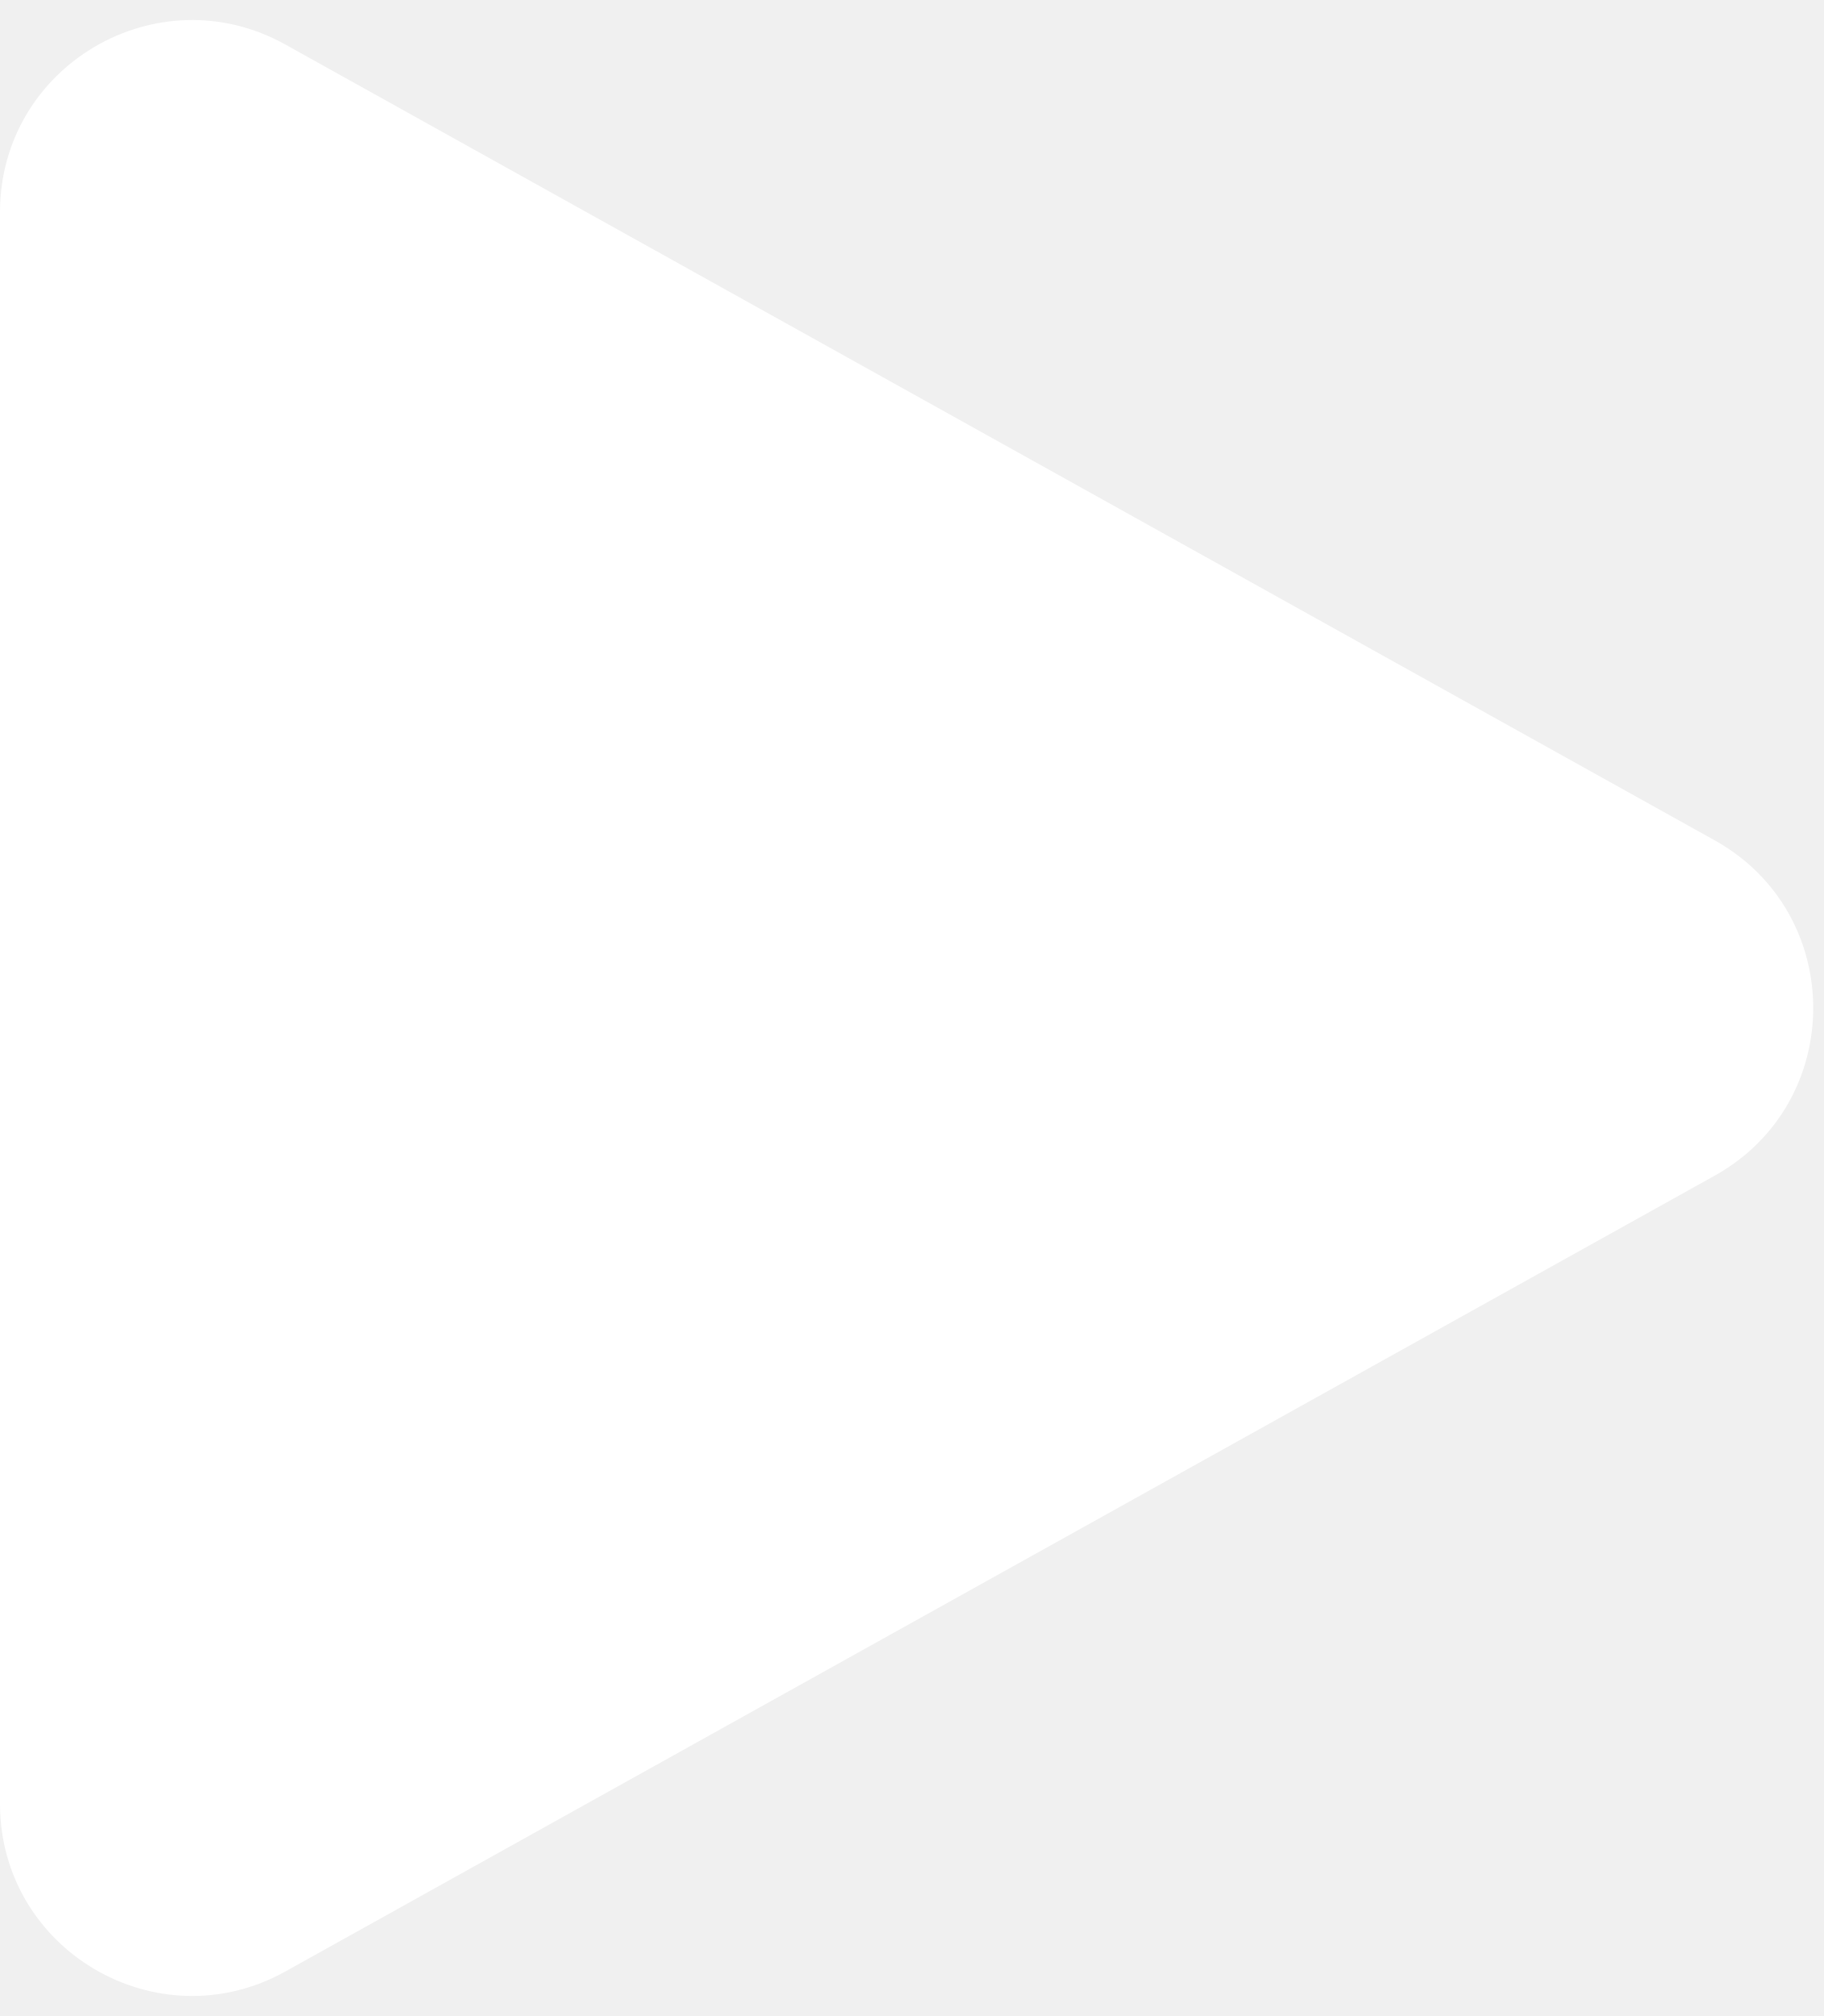
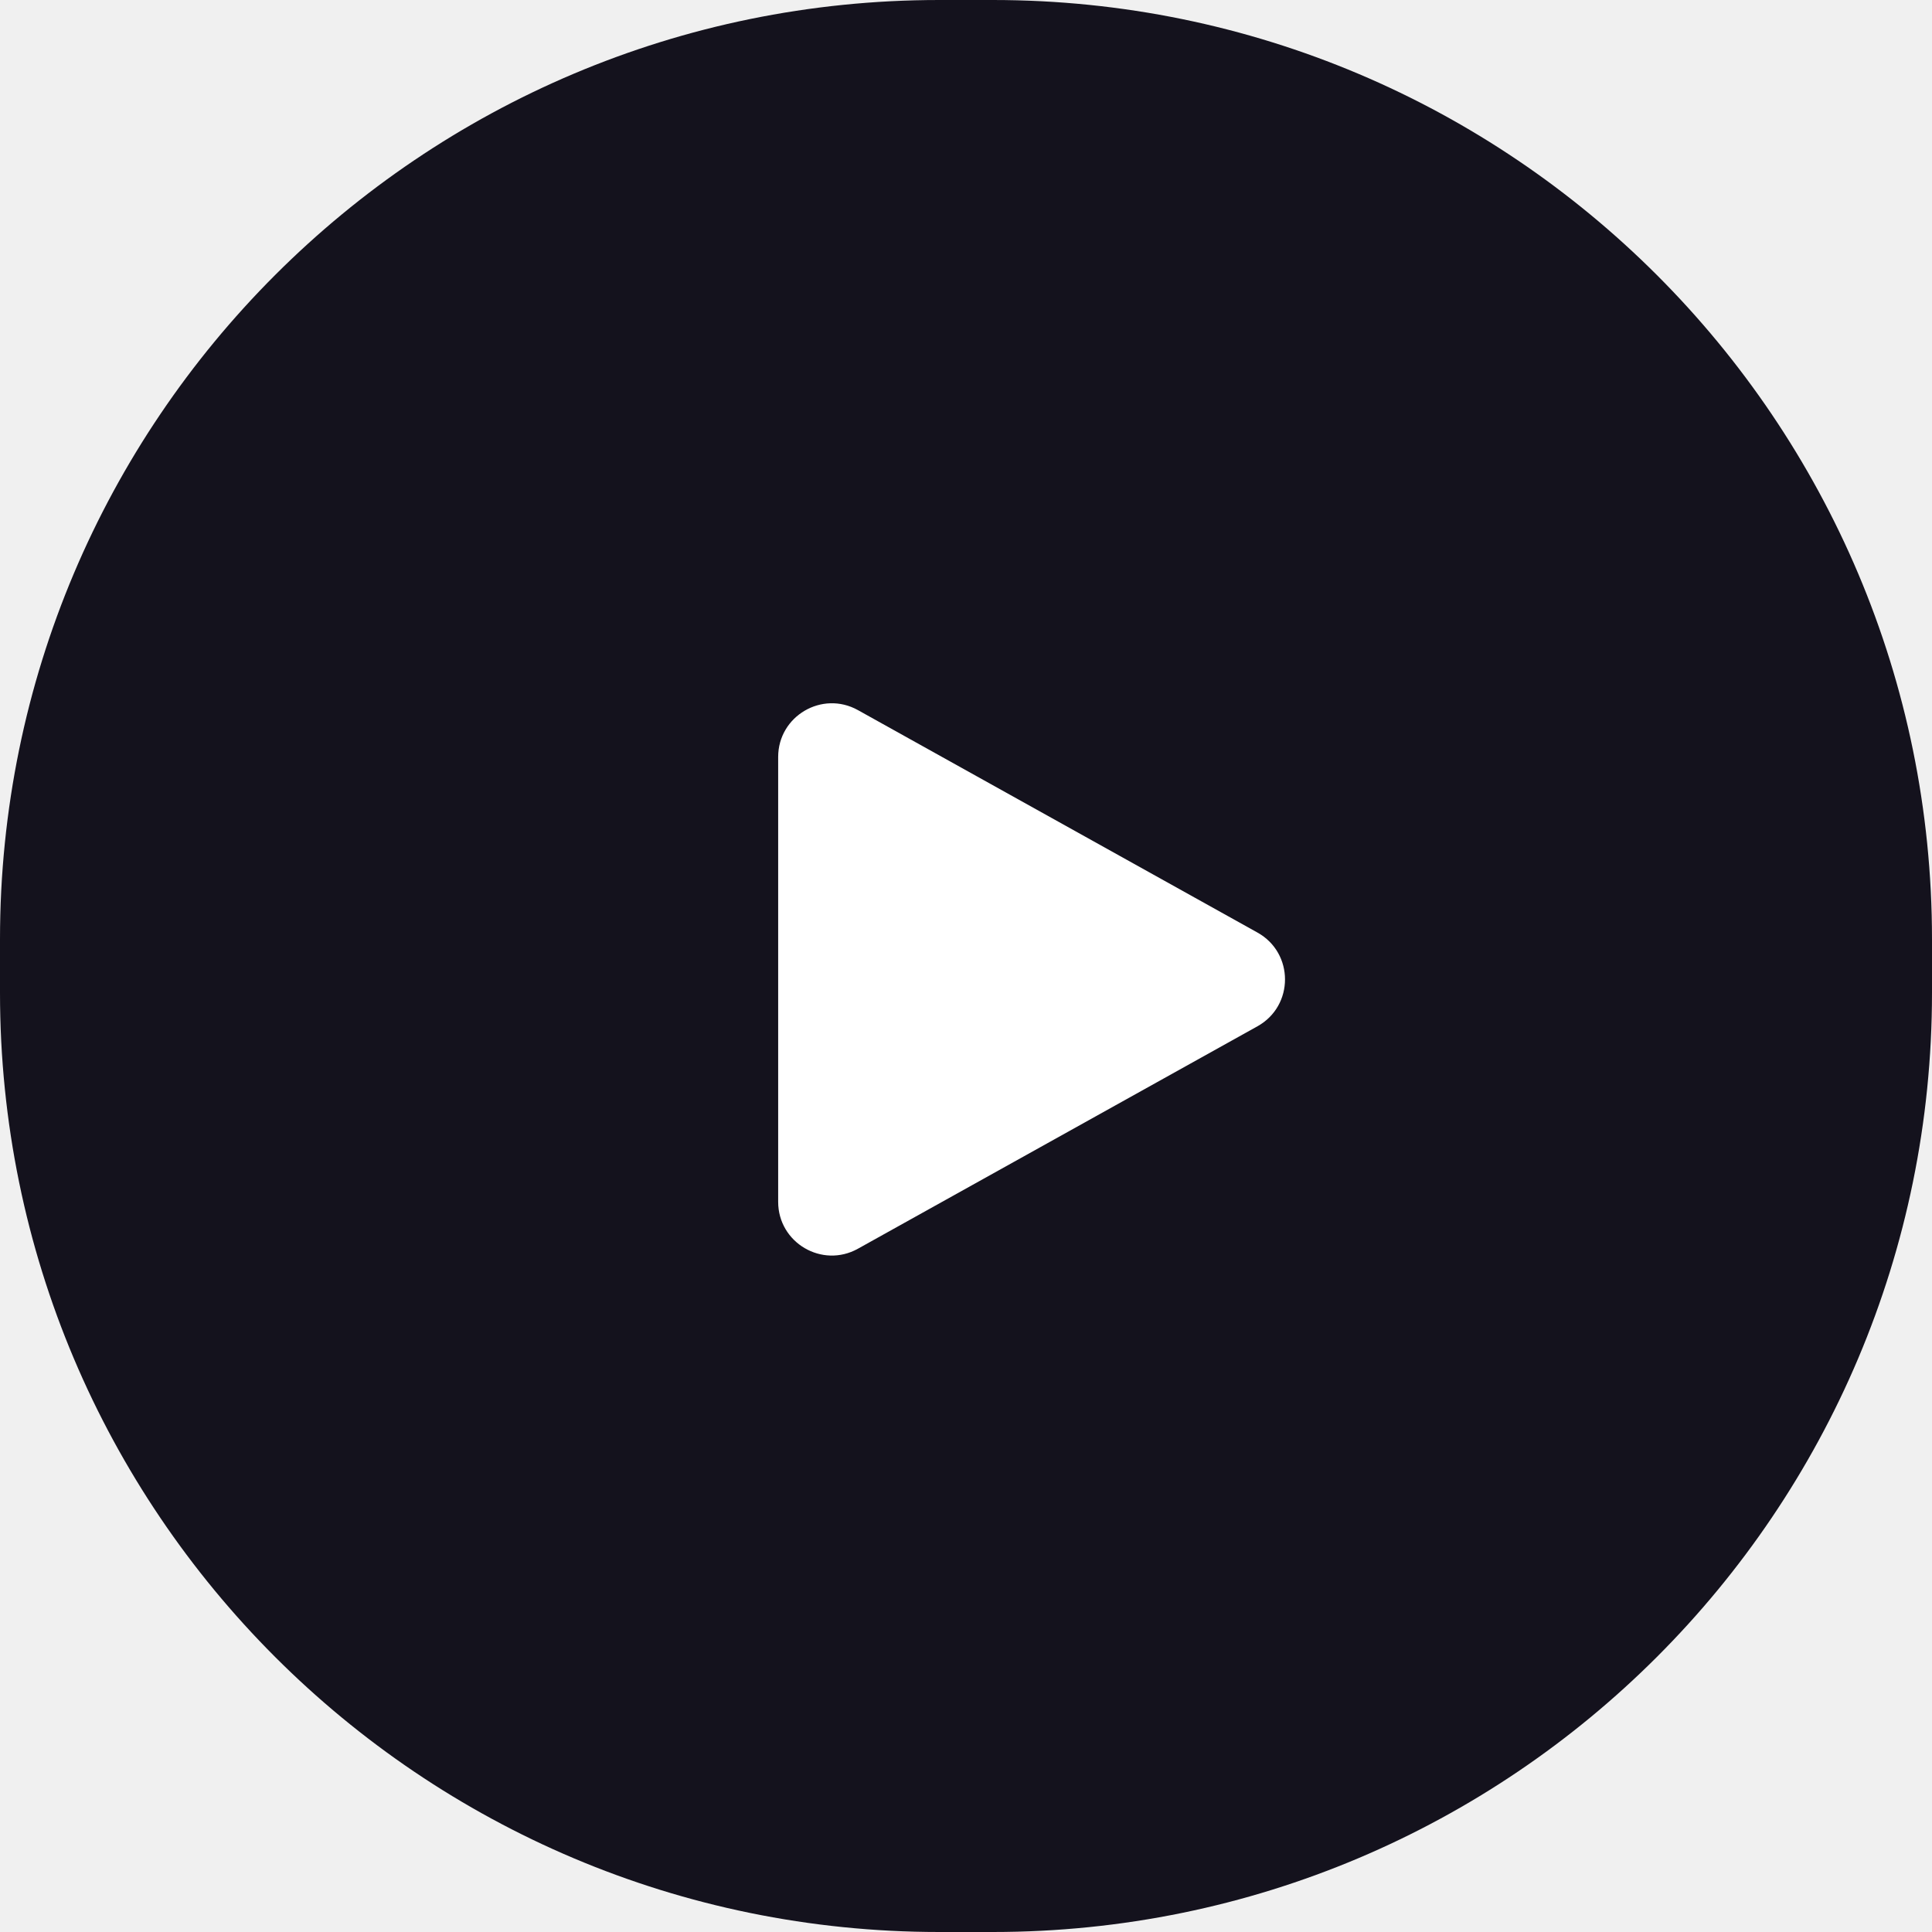
- <svg xmlns="http://www.w3.org/2000/svg" width="19" height="21" viewBox="0 0 19 21" fill="none">
-   <path d="M17.861 8.753C19.231 9.515 19.231 11.485 17.861 12.247L2.973 20.536C1.64 21.278 0 20.315 0 18.789L0 2.211C0 0.685 1.64 -0.278 2.973 0.464L17.861 8.753Z" fill="white" />
+ <svg xmlns="http://www.w3.org/2000/svg" width="72" height="72" viewBox="0 0 72 72" fill="none">
+   <rect width="72" height="72" rx="35" fill="#14121D" />
+   <path d="M46.861 34.753C48.231 35.515 48.231 37.485 46.861 38.247L31.973 46.536C30.64 47.278 29 46.315 29 44.789L29 28.211C29 26.685 30.64 25.722 31.973 26.464L46.861 34.753Z" fill="white" />
</svg>
